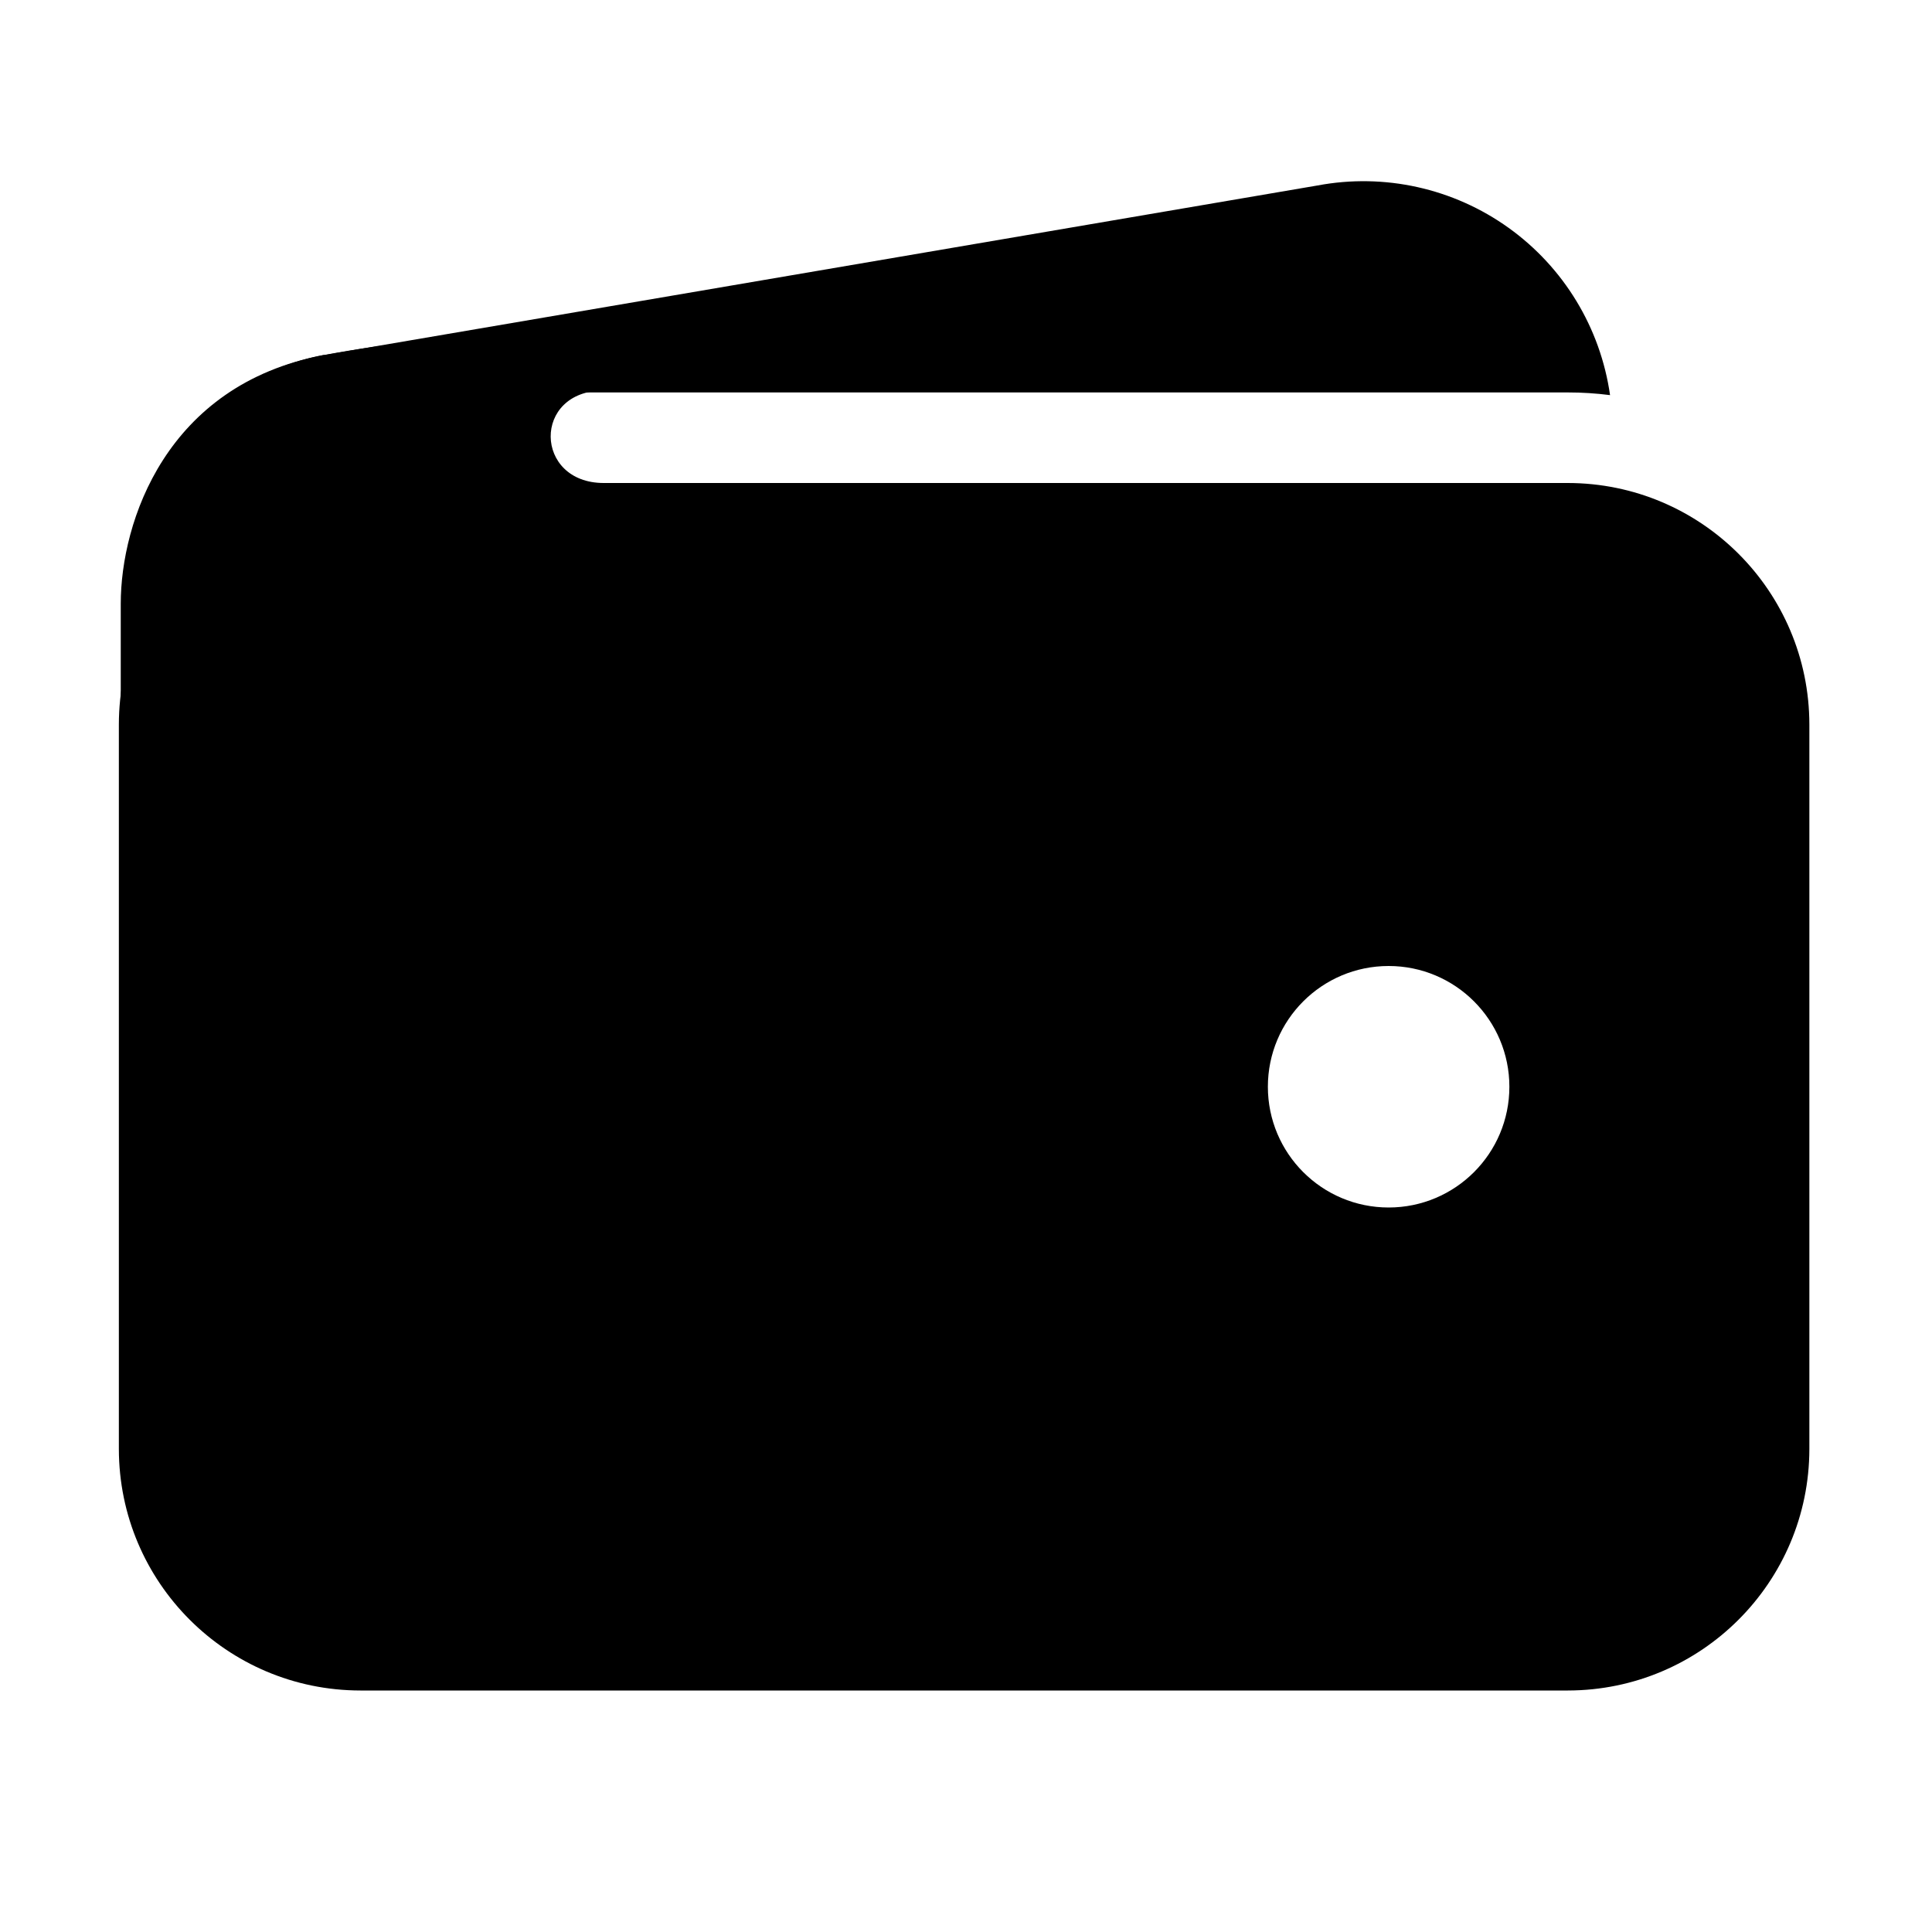
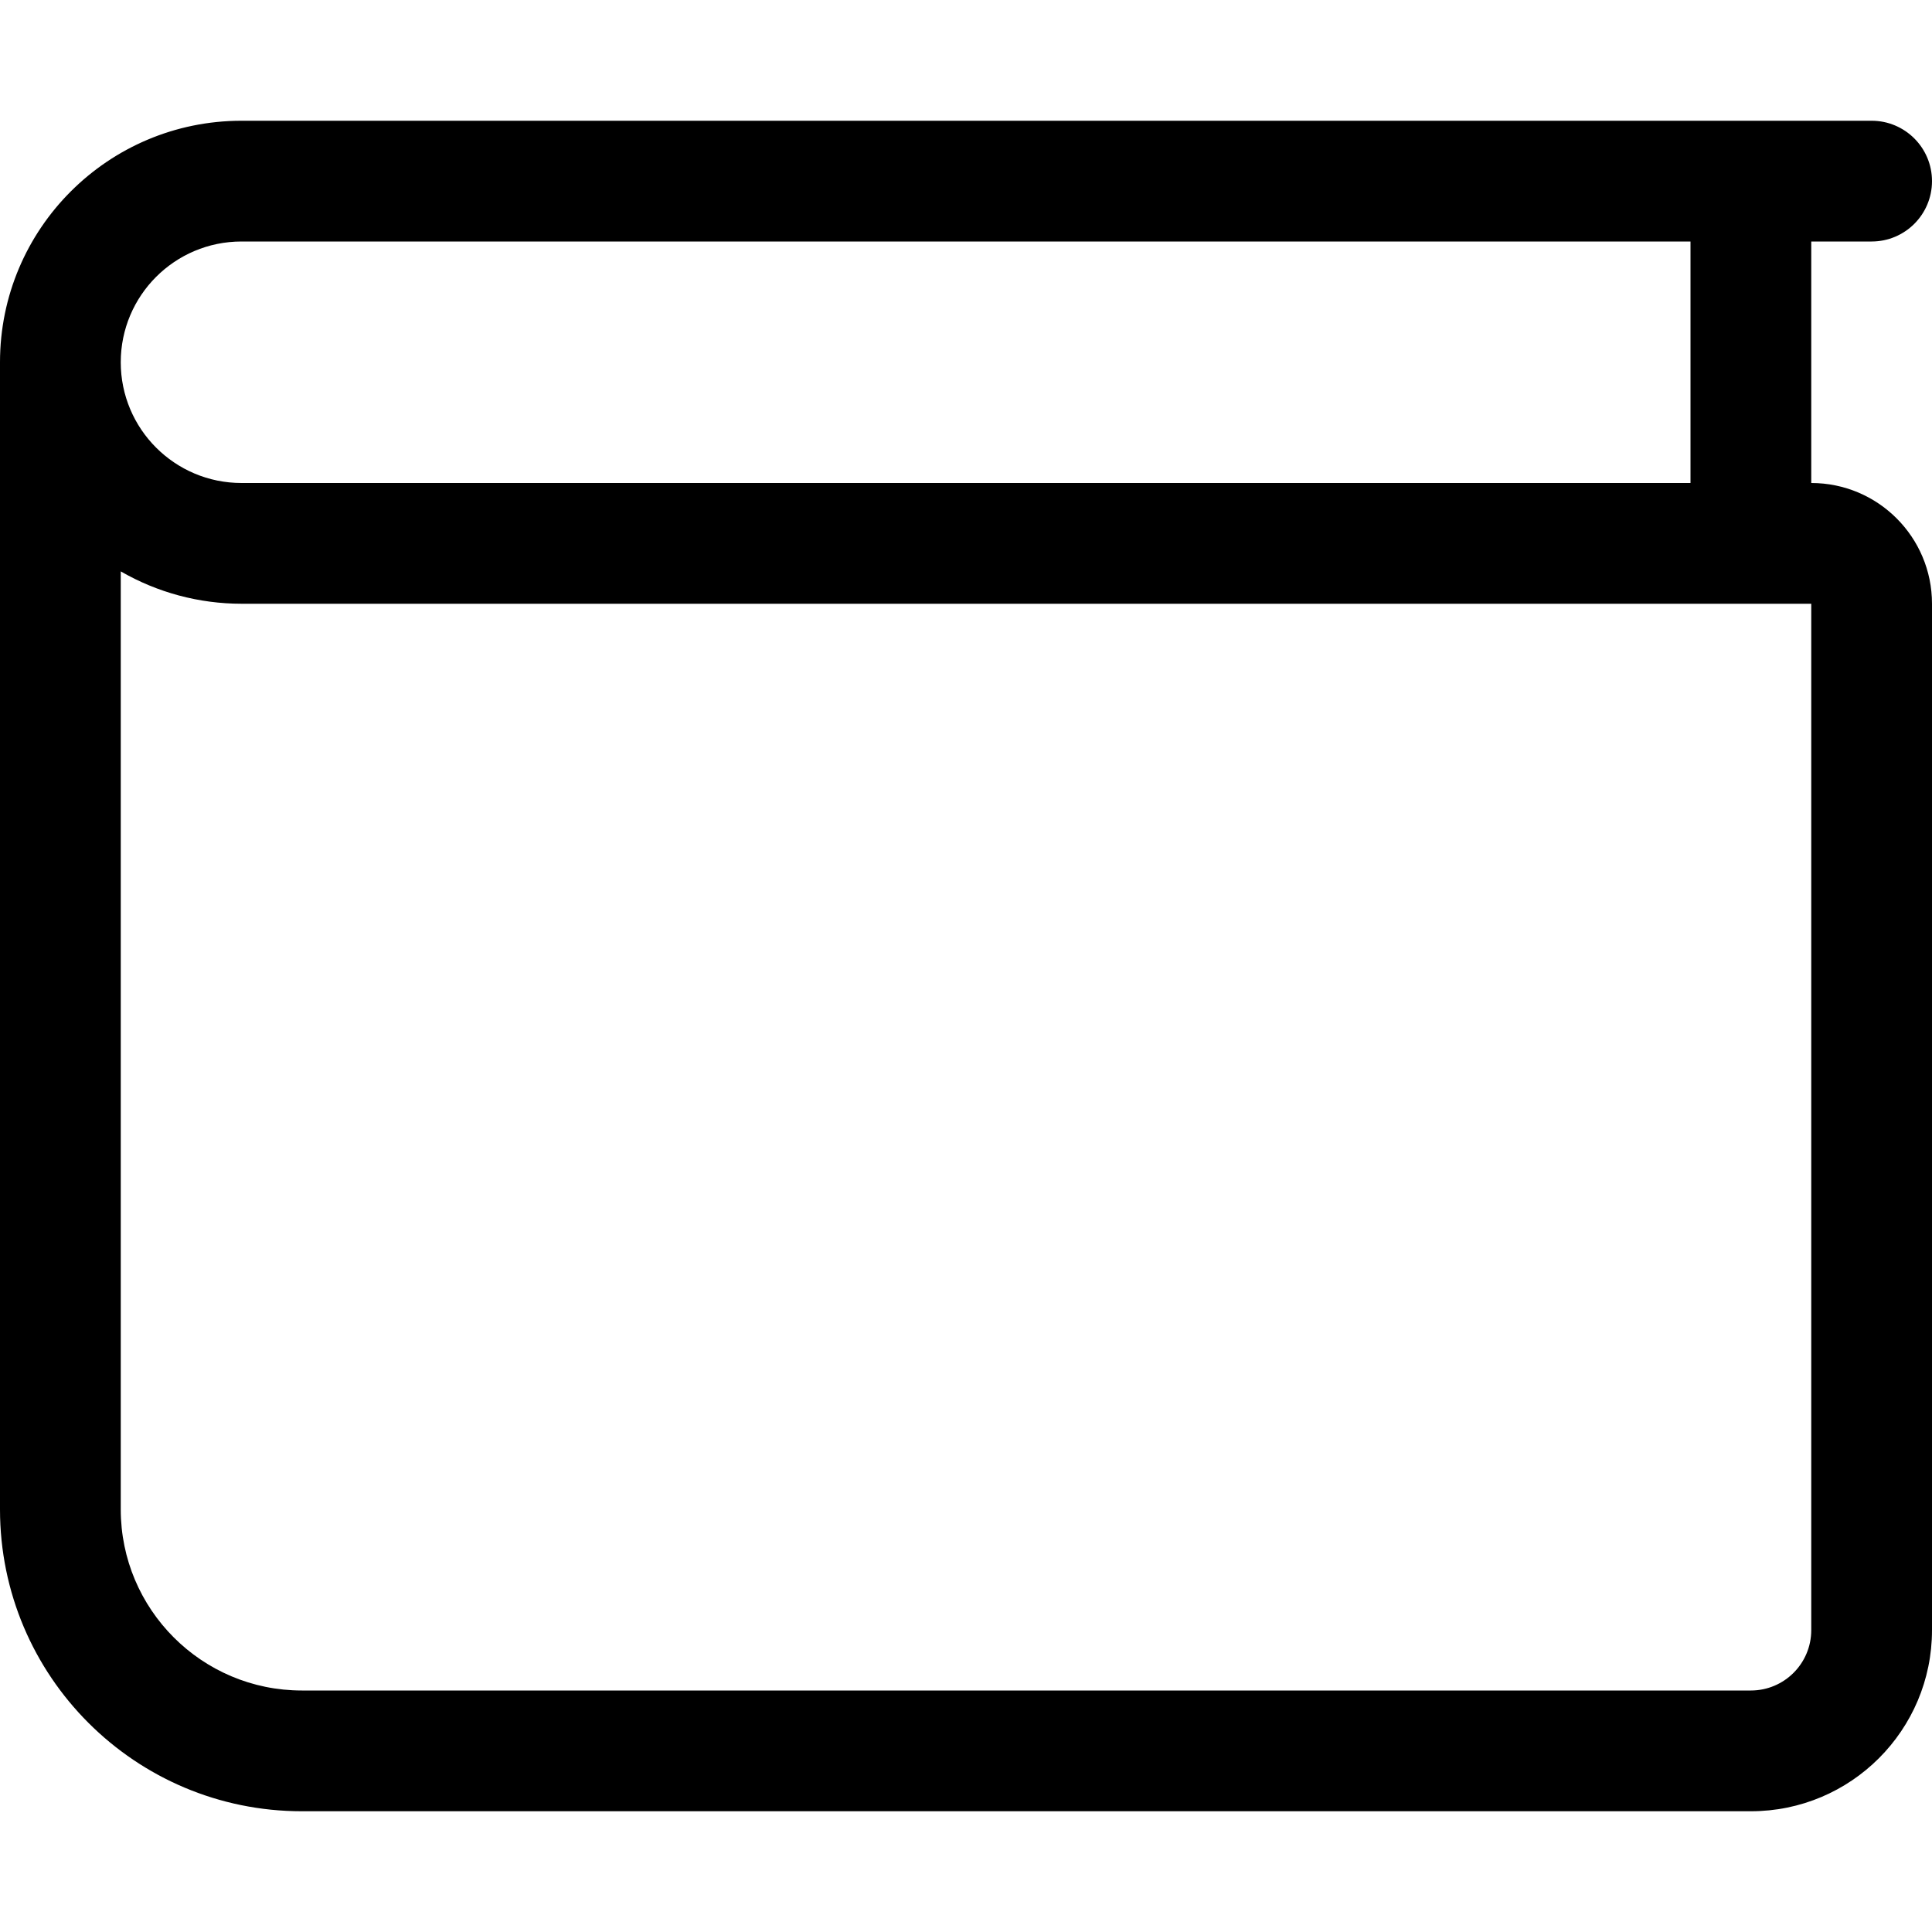
- <svg xmlns="http://www.w3.org/2000/svg" width="512" height="512" viewBox="0 0 512 512">
-   <path d="M95.5,104h320a87.73,87.73,0,0,1,11.18.71,66,66,0,0,0-77.51-55.56L86,94.08l-.3,0a66,66,0,0,0-41.07,26.13A87.57,87.57,0,0,1,95.5,104Z" />
-   <path d="M415.5,128H95.5a64.07,64.07,0,0,0-64,64V384a64.07,64.07,0,0,0,64,64h320a64.07,64.07,0,0,0,64-64V192A64.07,64.07,0,0,0,415.5,128ZM368,320a32,32,0,1,1,32-32A32,32,0,0,1,368,320Z" />
-   <path d="M32,259.5V160c0-21.67,12-58,53.65-65.87C121,87.5,156,87.5,156,87.5s23,16,4,16S141.5,128,160,128s0,23.5,0,23.5L85.5,236Z" />
+ <svg xmlns="http://www.w3.org/2000/svg" width="16" height="16" fill="currentColor" class="bi bi-wallet" viewBox="0 0 16 16">
+   <path d="M0 3a2 2 0 0 1 2-2h13.5a.5.5 0 0 1 0 1H15v2a1 1 0 0 1 1 1v8.5a1.5 1.5 0 0 1-1.5 1.5h-12A2.5 2.5 0 0 1 0 12.5zm1 1.732V12.5A1.5 1.5 0 0 0 2.5 14h12a.5.5 0 0 0 .5-.5V5H2a2 2 0 0 1-1-.268M1 3a1 1 0 0 0 1 1h12V2H2a1 1 0 0 0-1 1" />
</svg>
